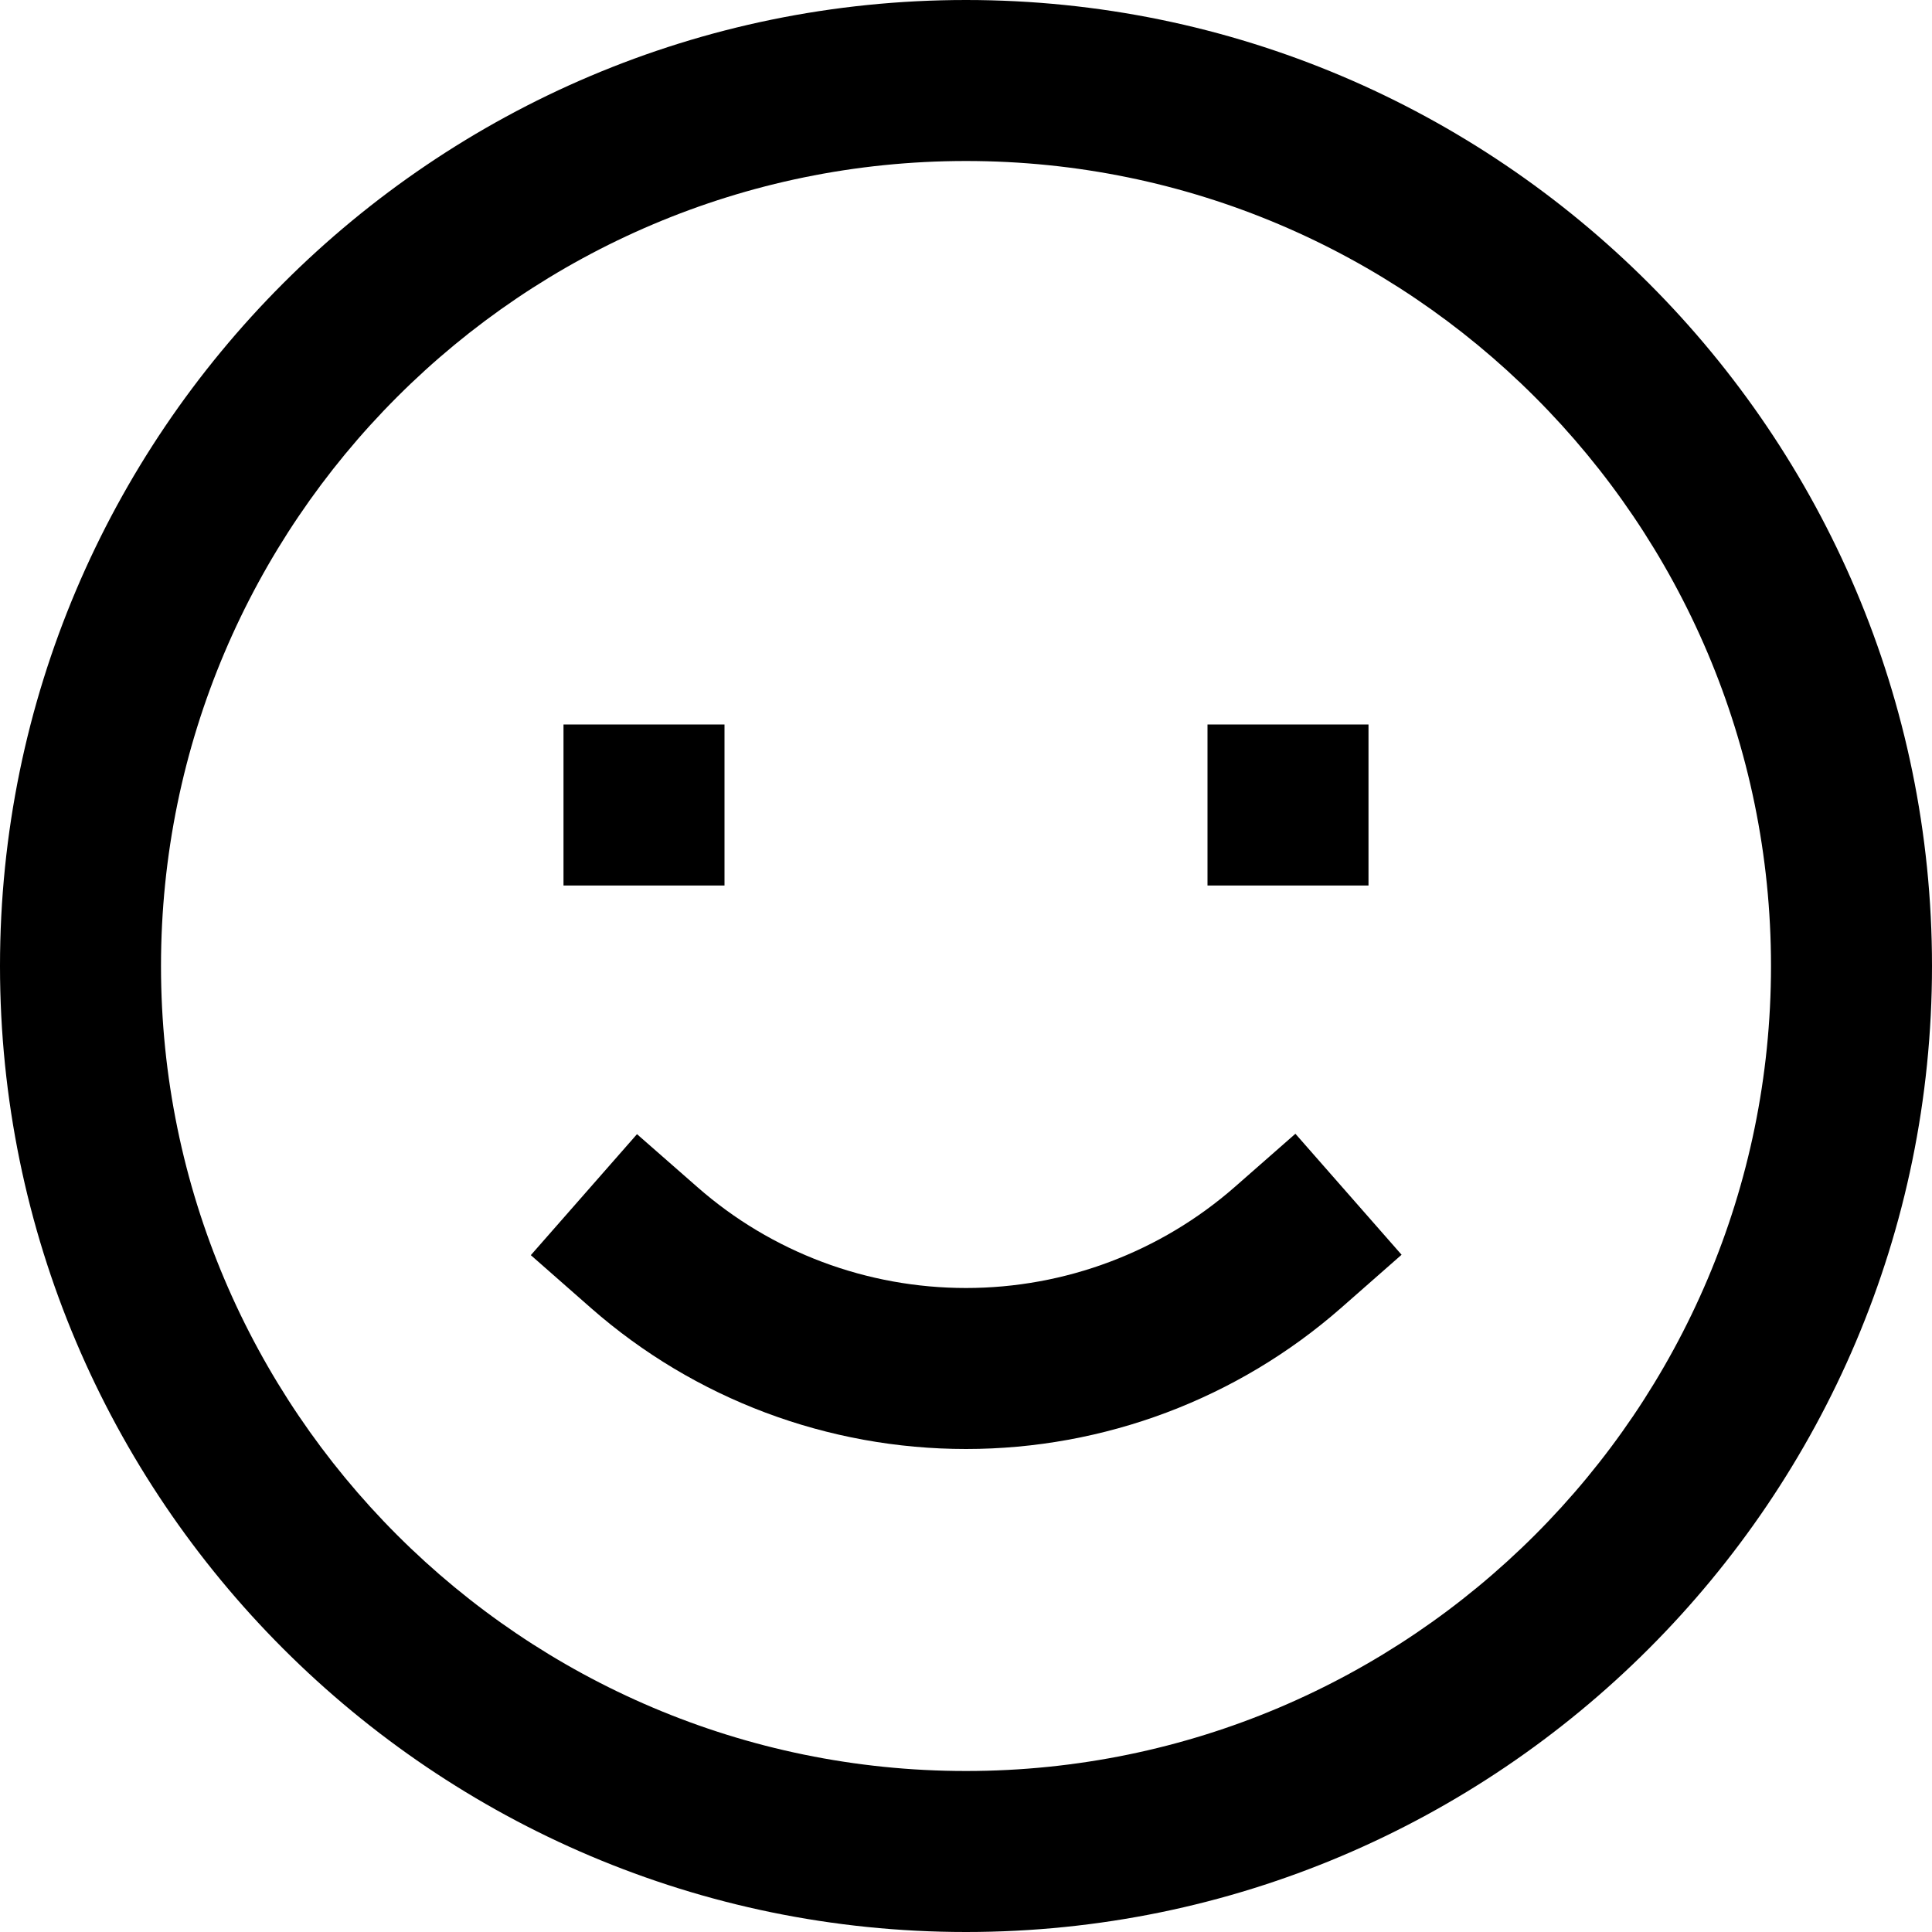
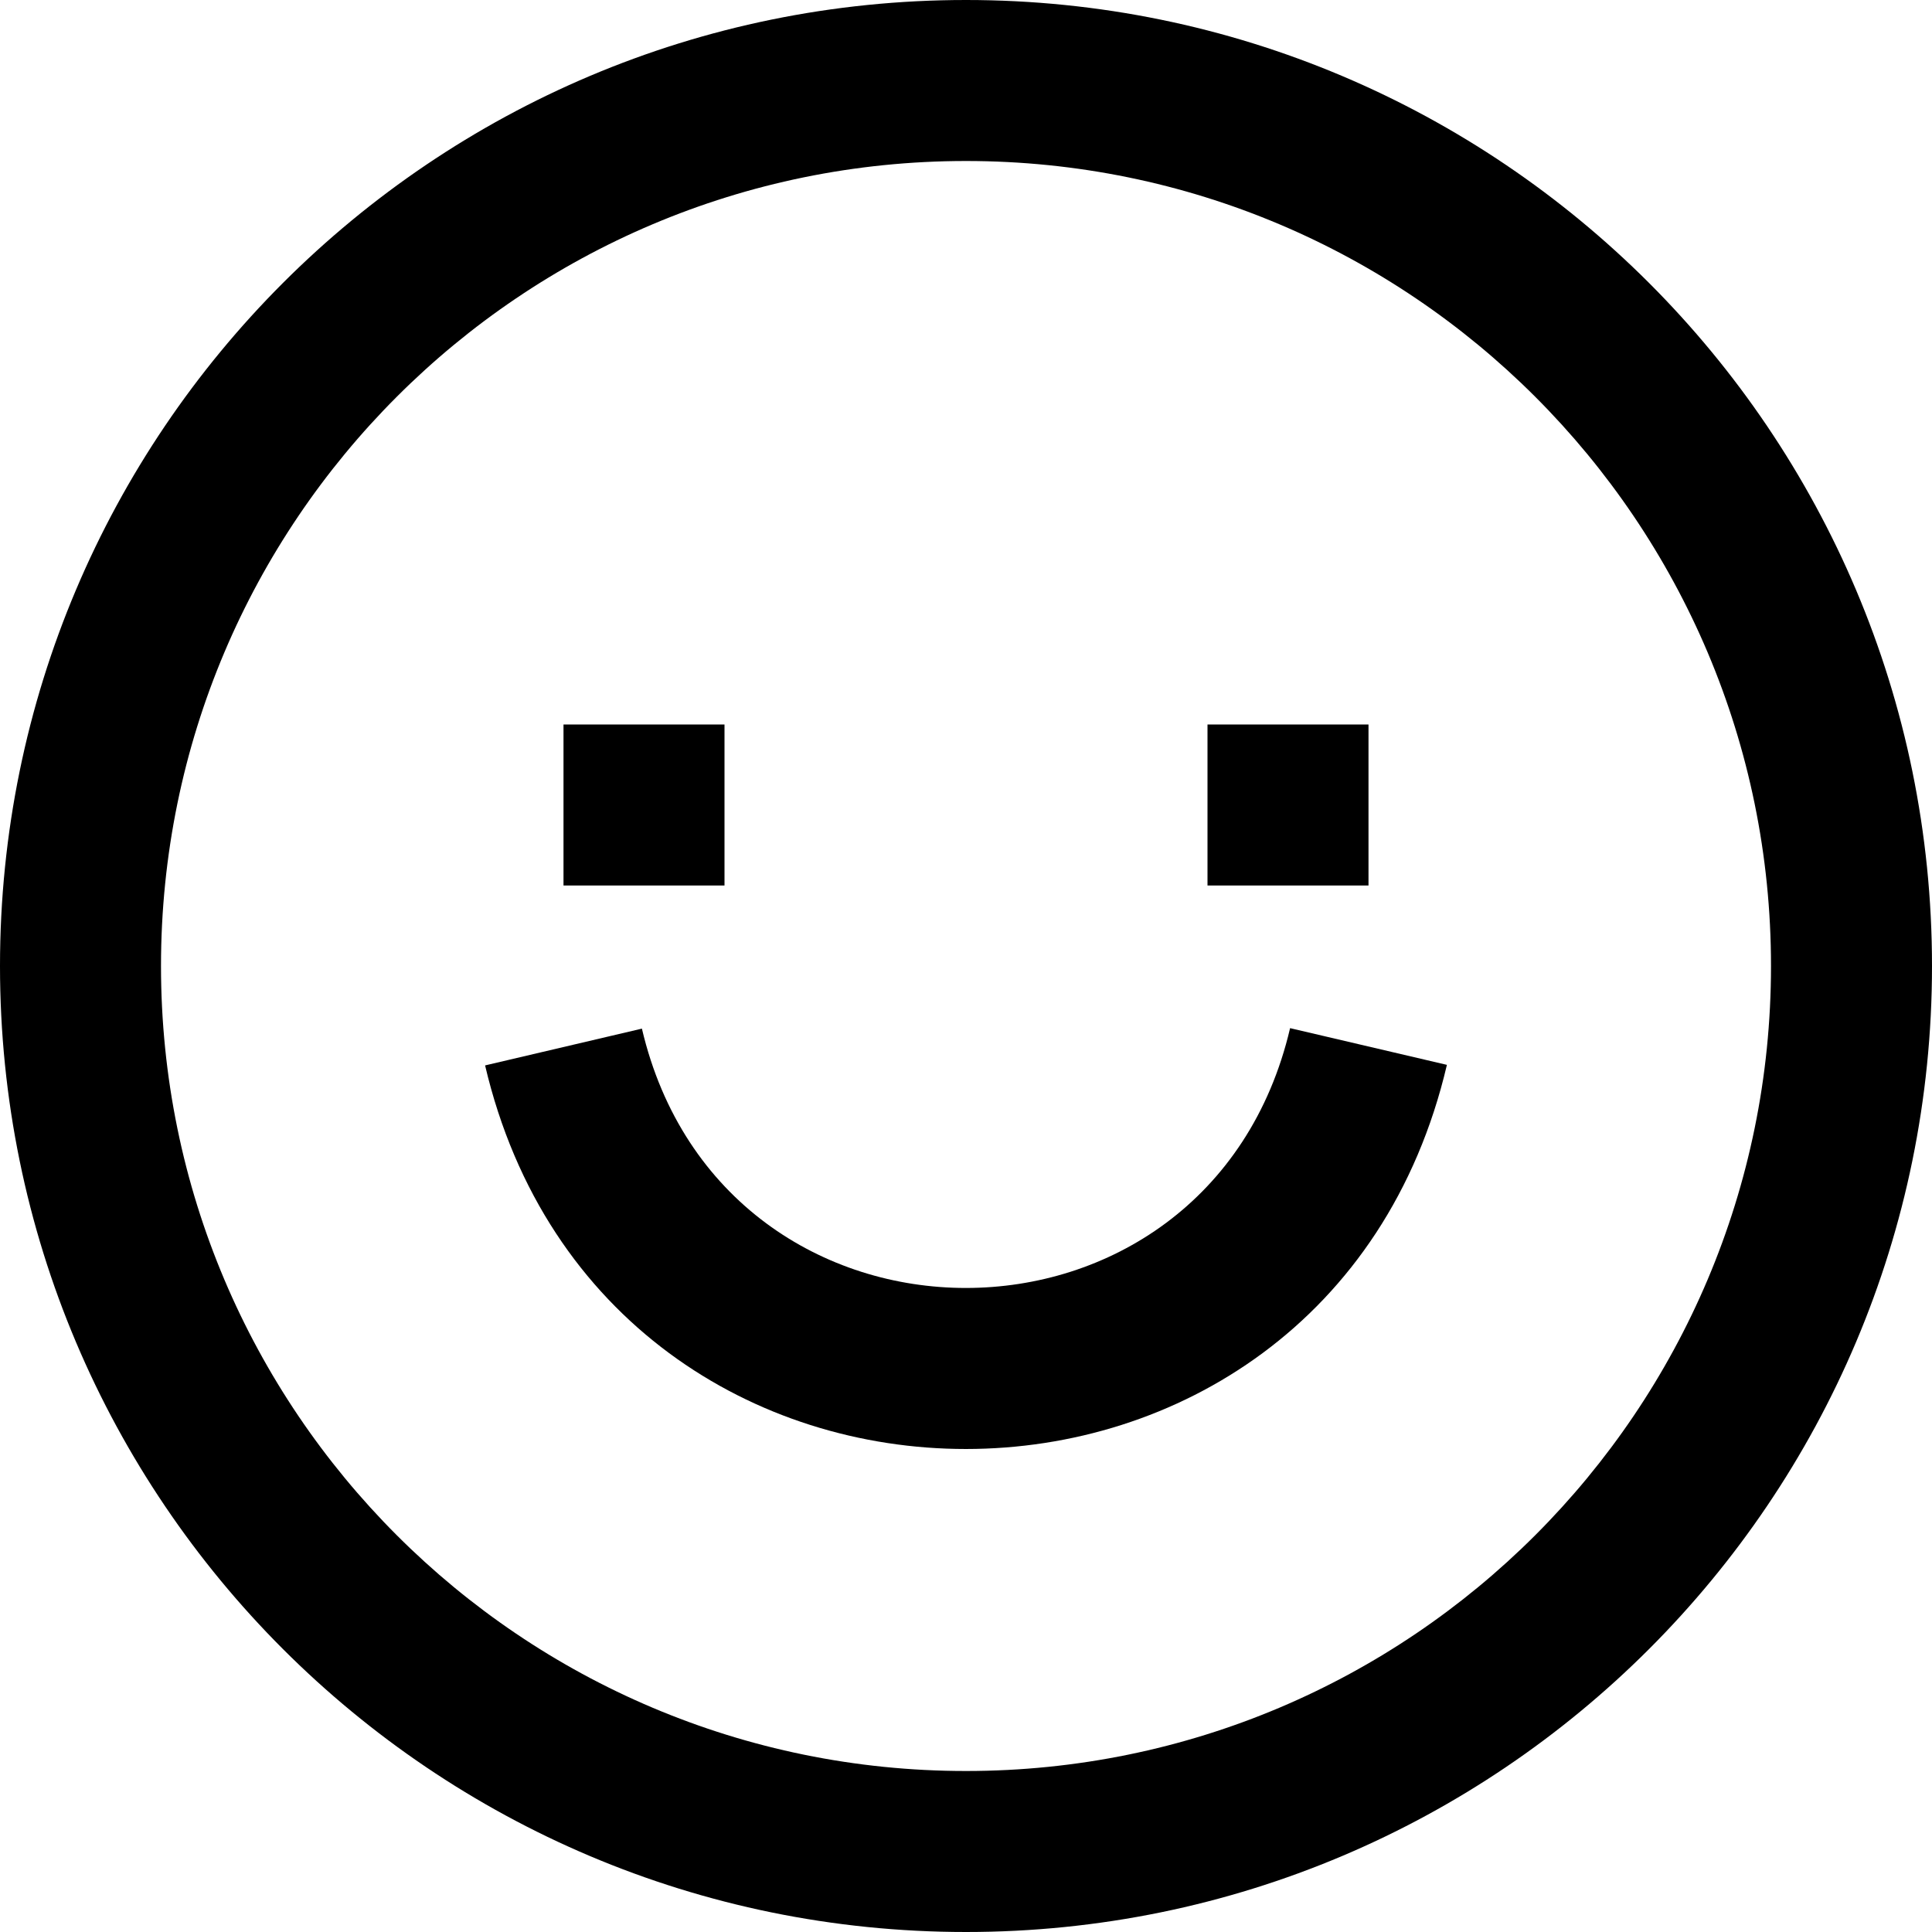
<svg xmlns="http://www.w3.org/2000/svg" viewBox="0 0 24 24">
-   <path d="M15.341 14.743C14.417 15.553 13.231 16 12 16C10.769 16 9.584 15.555 8.665 14.748L7.913 14.089L6.594 15.592L7.345 16.252C8.63 17.379 10.283 18 12 18C13.717 18 15.372 17.377 16.66 16.247L17.411 15.587L16.092 14.084L15.341 14.743Z" />
-   <path d="M12 0C5.383 0 0 5.383 0 12C0 18.617 5.383 24 12 24C18.617 24 24 18.617 24 12C24 5.383 18.617 0 12 0ZM12 22C6.486 22 2 17.514 2 12C2 6.486 6.486 2 12 2C17.514 2 22 6.486 22 12C22 17.514 17.514 22 12 22Z" />
-   <path d="M7 9H9V11H7V9Z" />
+   <path d="M9 9H7V11H9V9Z" />
  <path d="M15 9H17V11H15V9Z" />
+   <path d="M16.026 12.772C15.017 17.076 8.982 17.073 7.974 12.778L6.026 13.235C7.518 19.59 16.483 19.589 17.974 13.228L16.026 12.772Z" fill="black" />
+   <path fill-rule="evenodd" clip-rule="evenodd" d="M24 12C24 18.627 18.627 24 12 24C5.373 24 0 18.627 0 12C0 5.373 5.373 0 12 0C18.627 0 24 5.373 24 12ZM22 12C22 17.523 17.523 22 12 22C6.477 22 2 17.523 2 12C2 6.477 6.477 2 12 2C17.523 2 22 6.477 22 12Z" fill="black" />
</svg>
